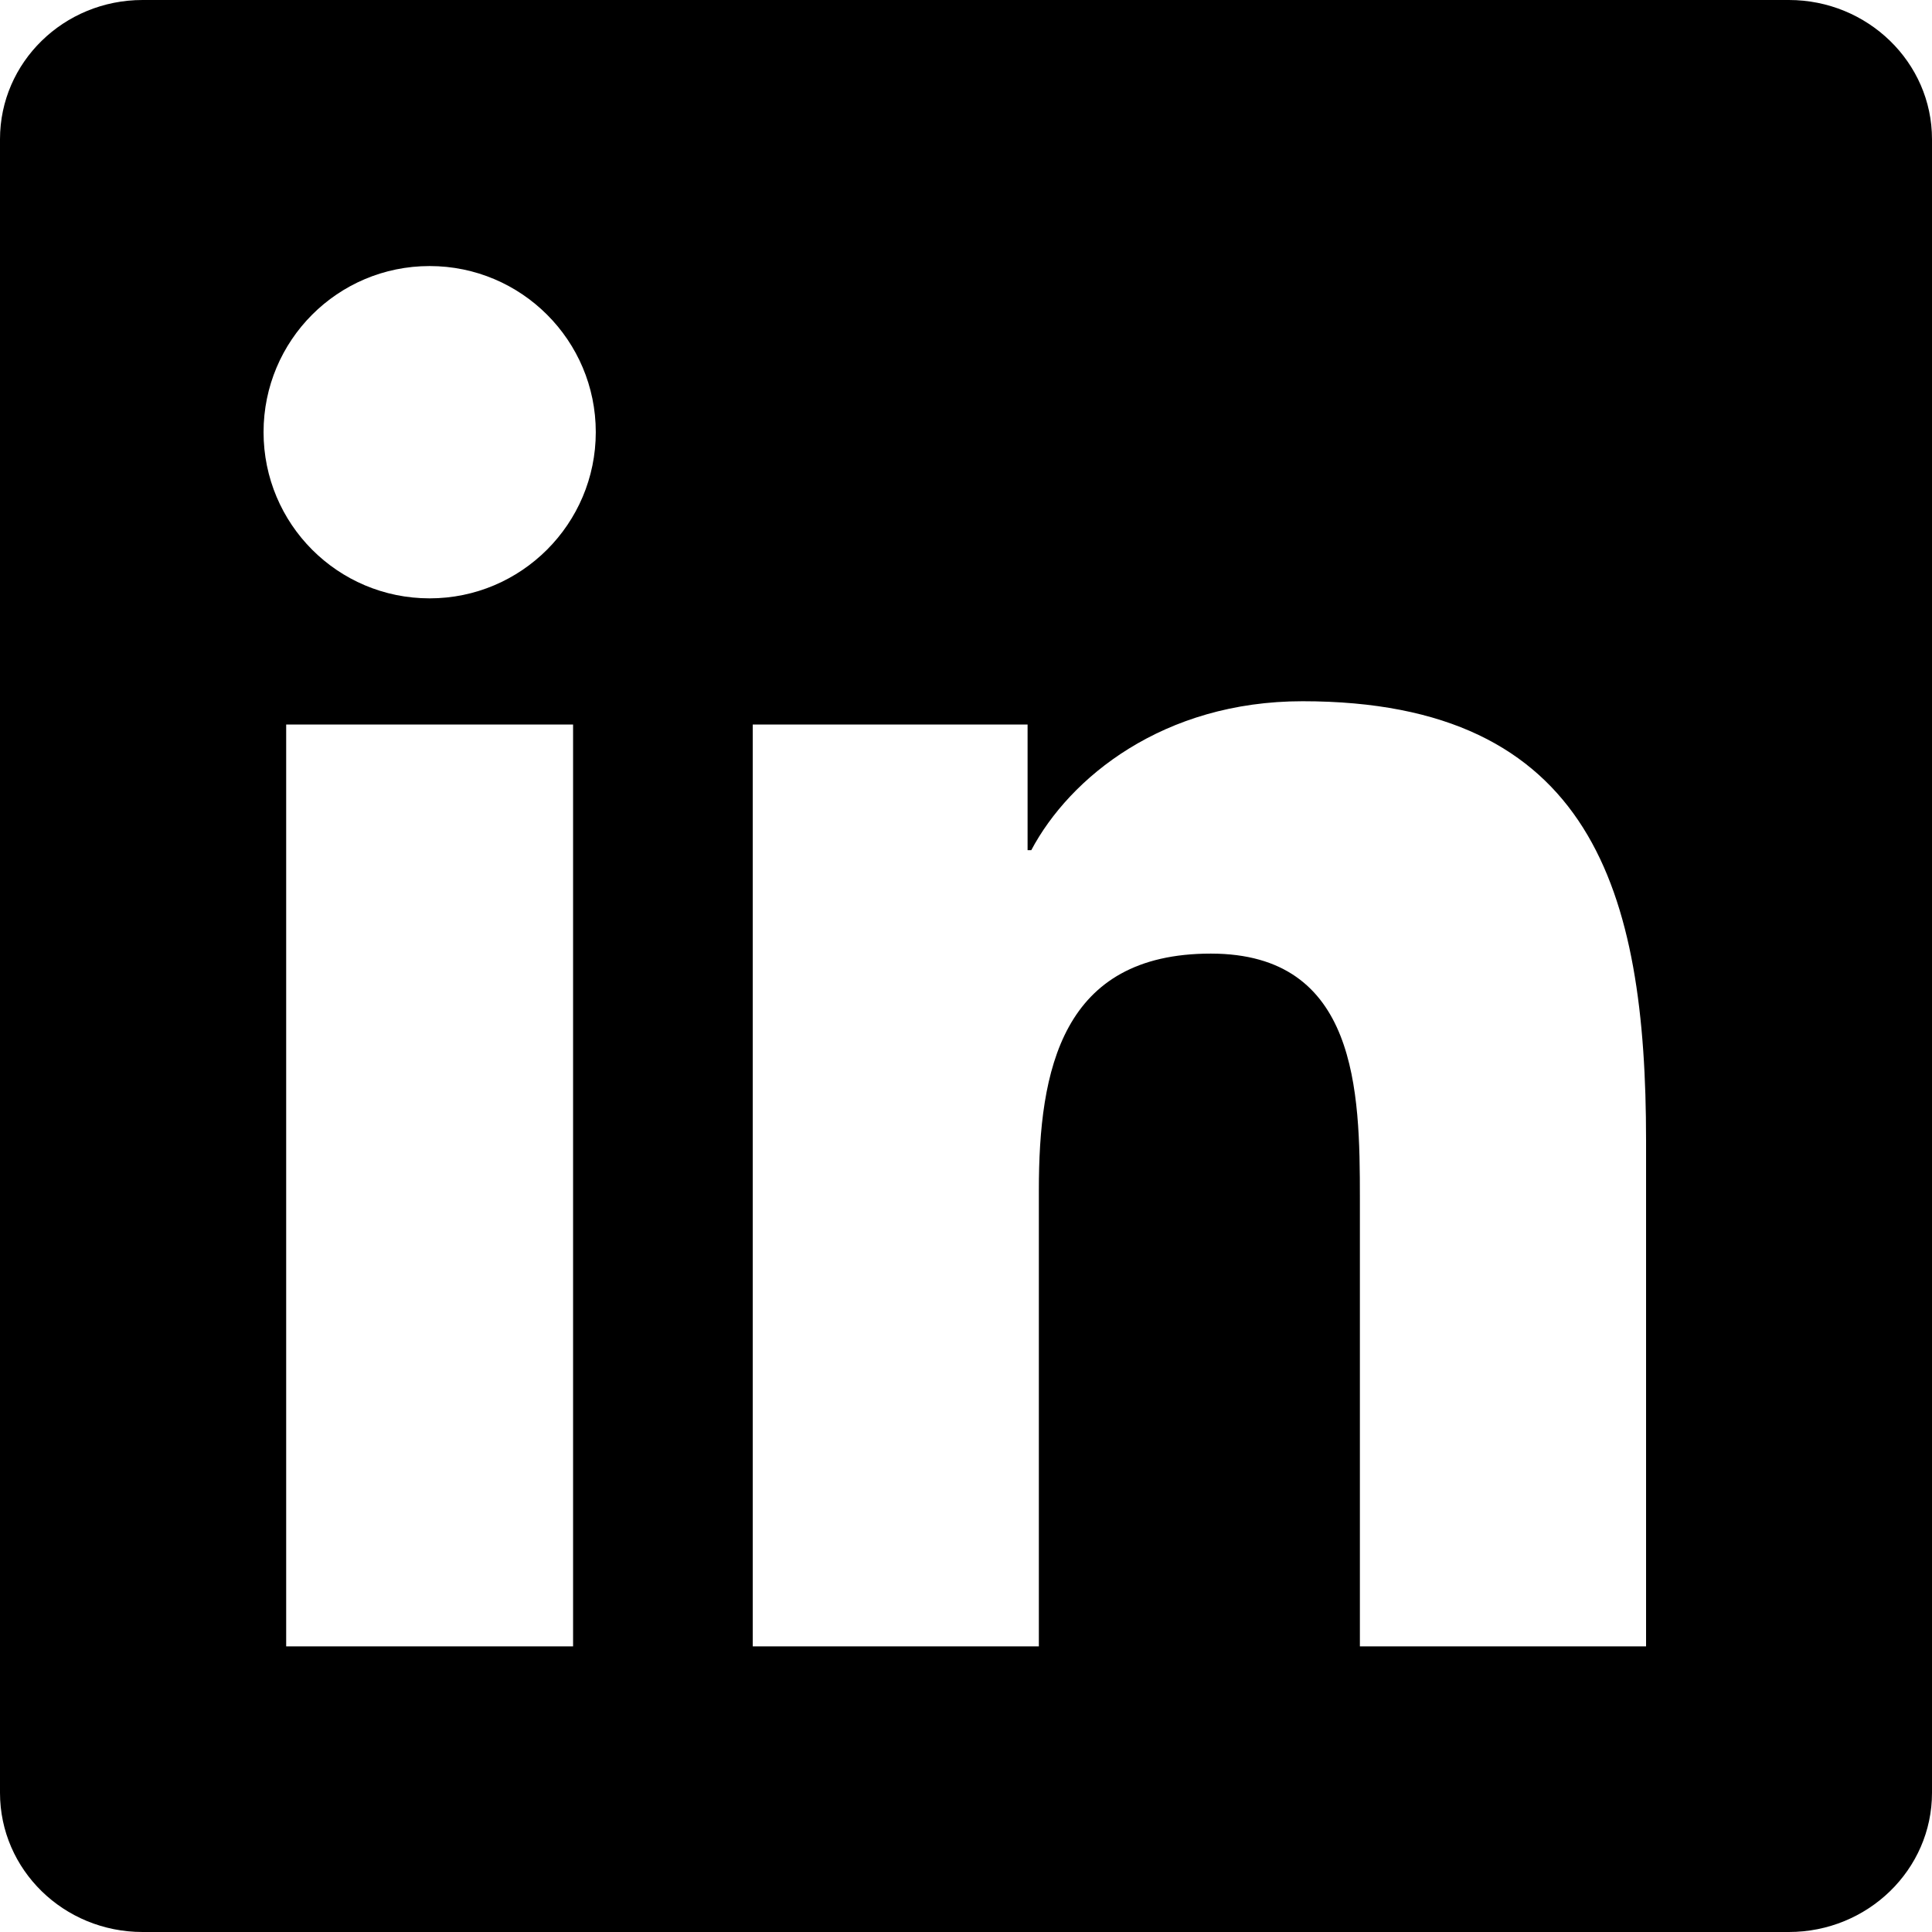
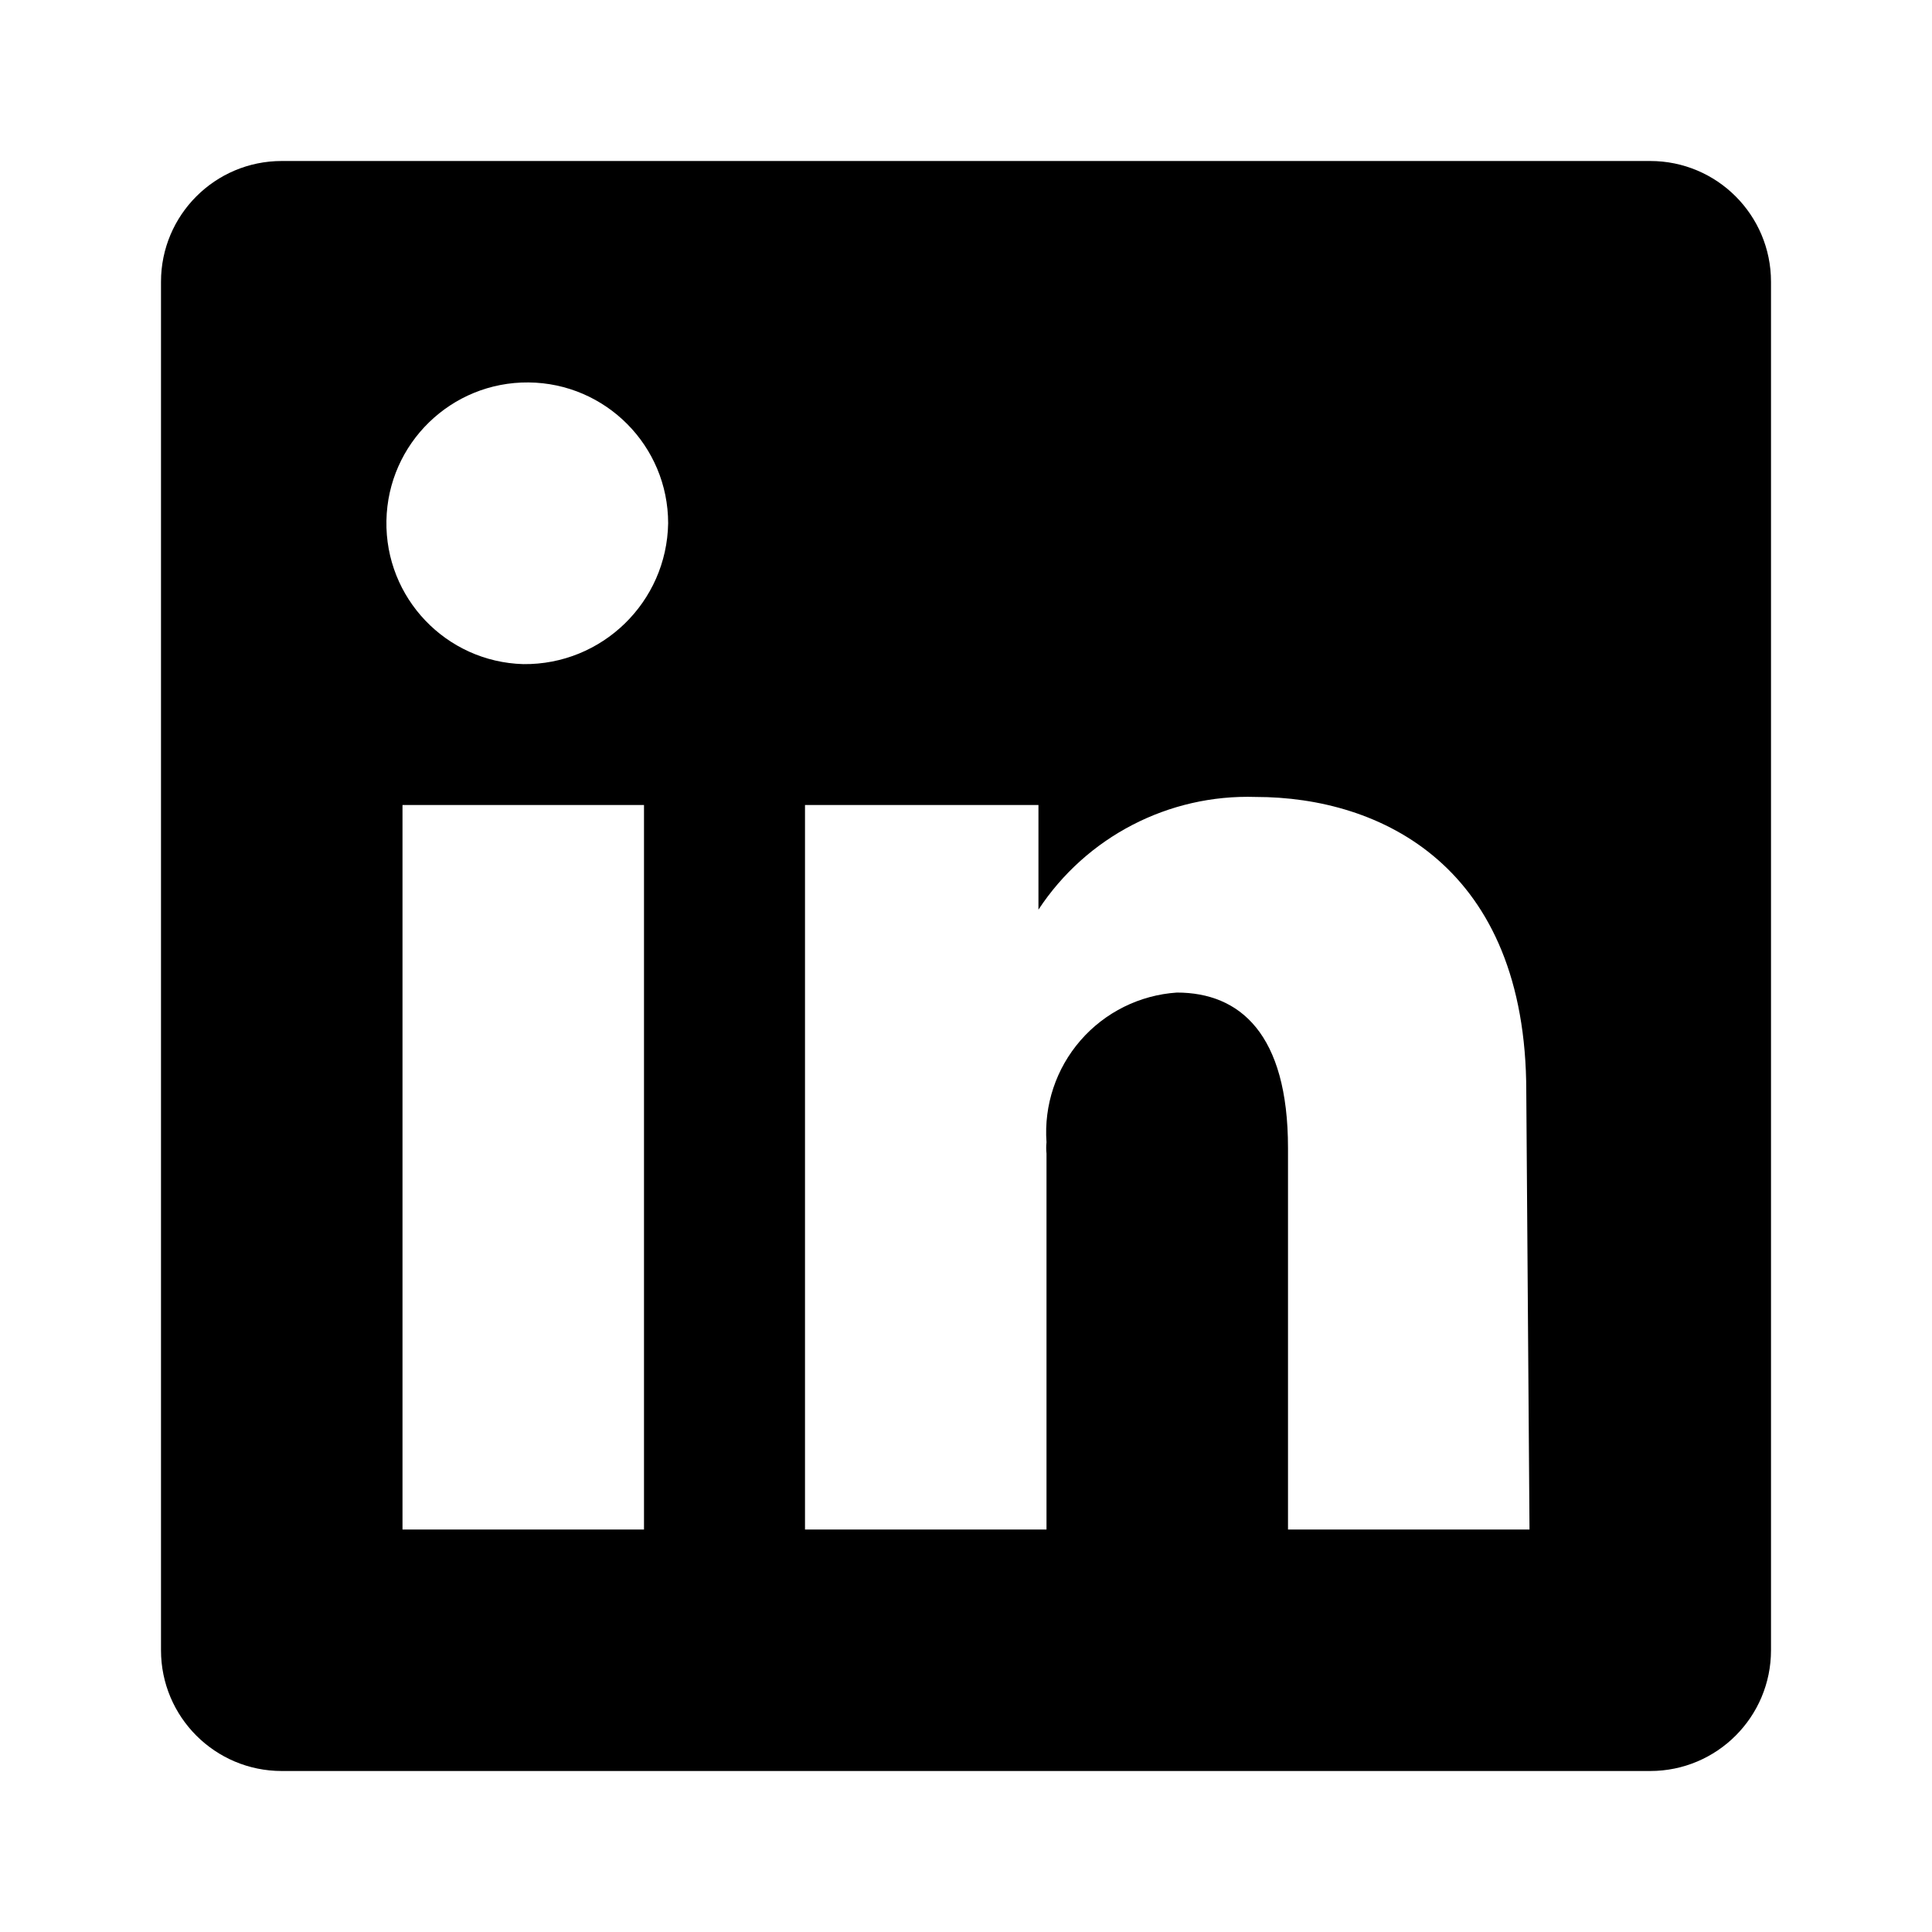
- <svg xmlns="http://www.w3.org/2000/svg" role="img" viewBox="0 0 24 24">
-   <path d="M20.447 20.452h-3.554v-5.569c0-1.328-.027-3.037-1.852-3.037-1.853 0-2.136 1.445-2.136 2.939v5.667H9.351V9h3.414v1.561h.046c.477-.9 1.637-1.85 3.37-1.85 3.601 0 4.267 2.37 4.267 5.455v6.286zM5.337 7.433c-1.144 0-2.063-.926-2.063-2.065 0-1.138.92-2.063 2.063-2.063 1.14 0 2.064.925 2.064 2.063 0 1.139-.925 2.065-2.064 2.065zm1.782 13.019H3.555V9h3.564v11.452zM22.225 0H1.771C.792 0 0 .774 0 1.729v20.542C0 23.227.792 24 1.771 24h20.451C23.2 24 24 23.227 24 22.271V1.729C24 .774 23.2 0 22.222 0h.003z" />
+ <svg xmlns="http://www.w3.org/2000/svg" viewBox="0 0 24 24" fill="currentColor">
+   <path d="M20.5 2h-17A1.5 1.5 0 002 3.5v17A1.5 1.5 0 003.5 22h17a1.5 1.5 0 001.5-1.5v-17A1.5 1.5 0 0020.5 2zM8 19H5v-9h3zM6.5 8.25A1.75 1.75 0 118.3 6.5a1.78 1.78 0 01-1.8 1.75zM19 19h-3v-4.74c0-1.42-.6-1.93-1.38-1.93A1.74 1.74 0 0013 14.19a.66.66 0 000 .14V19h-3v-9h2.9v1.3a3.11 3.11 0 012.7-1.4c1.55 0 3.36.86 3.36 3.66z" />
</svg>
